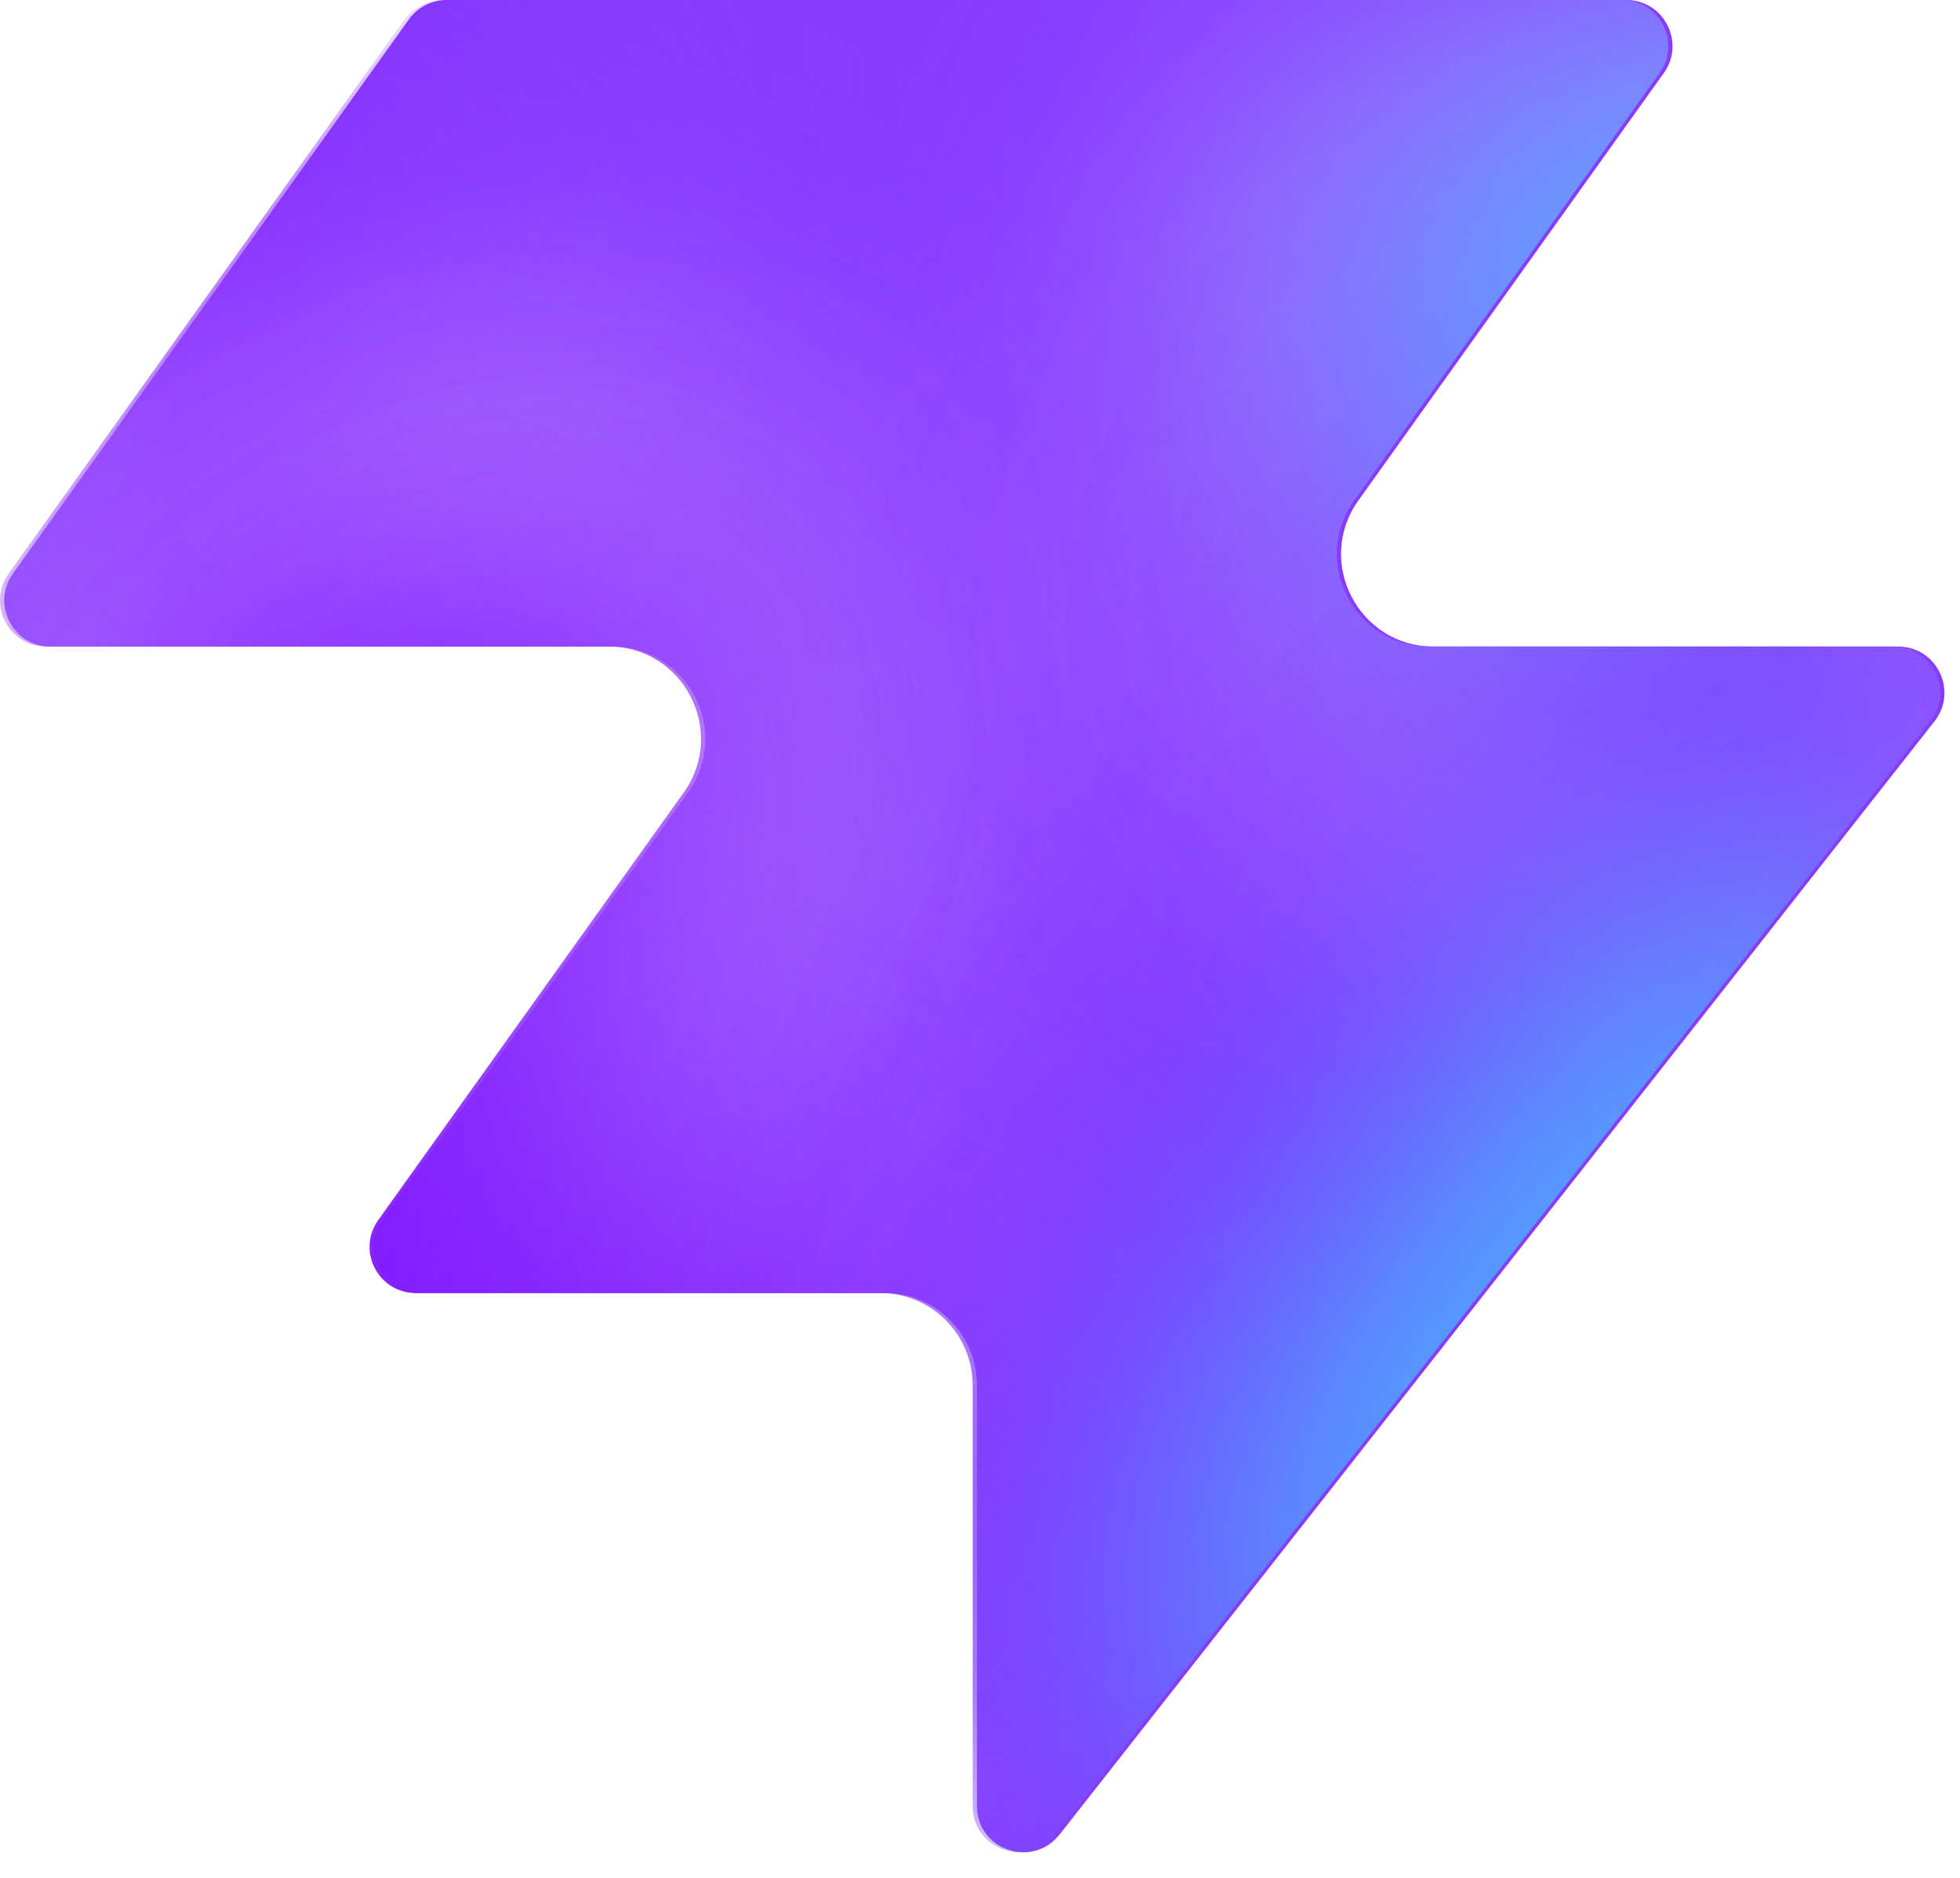
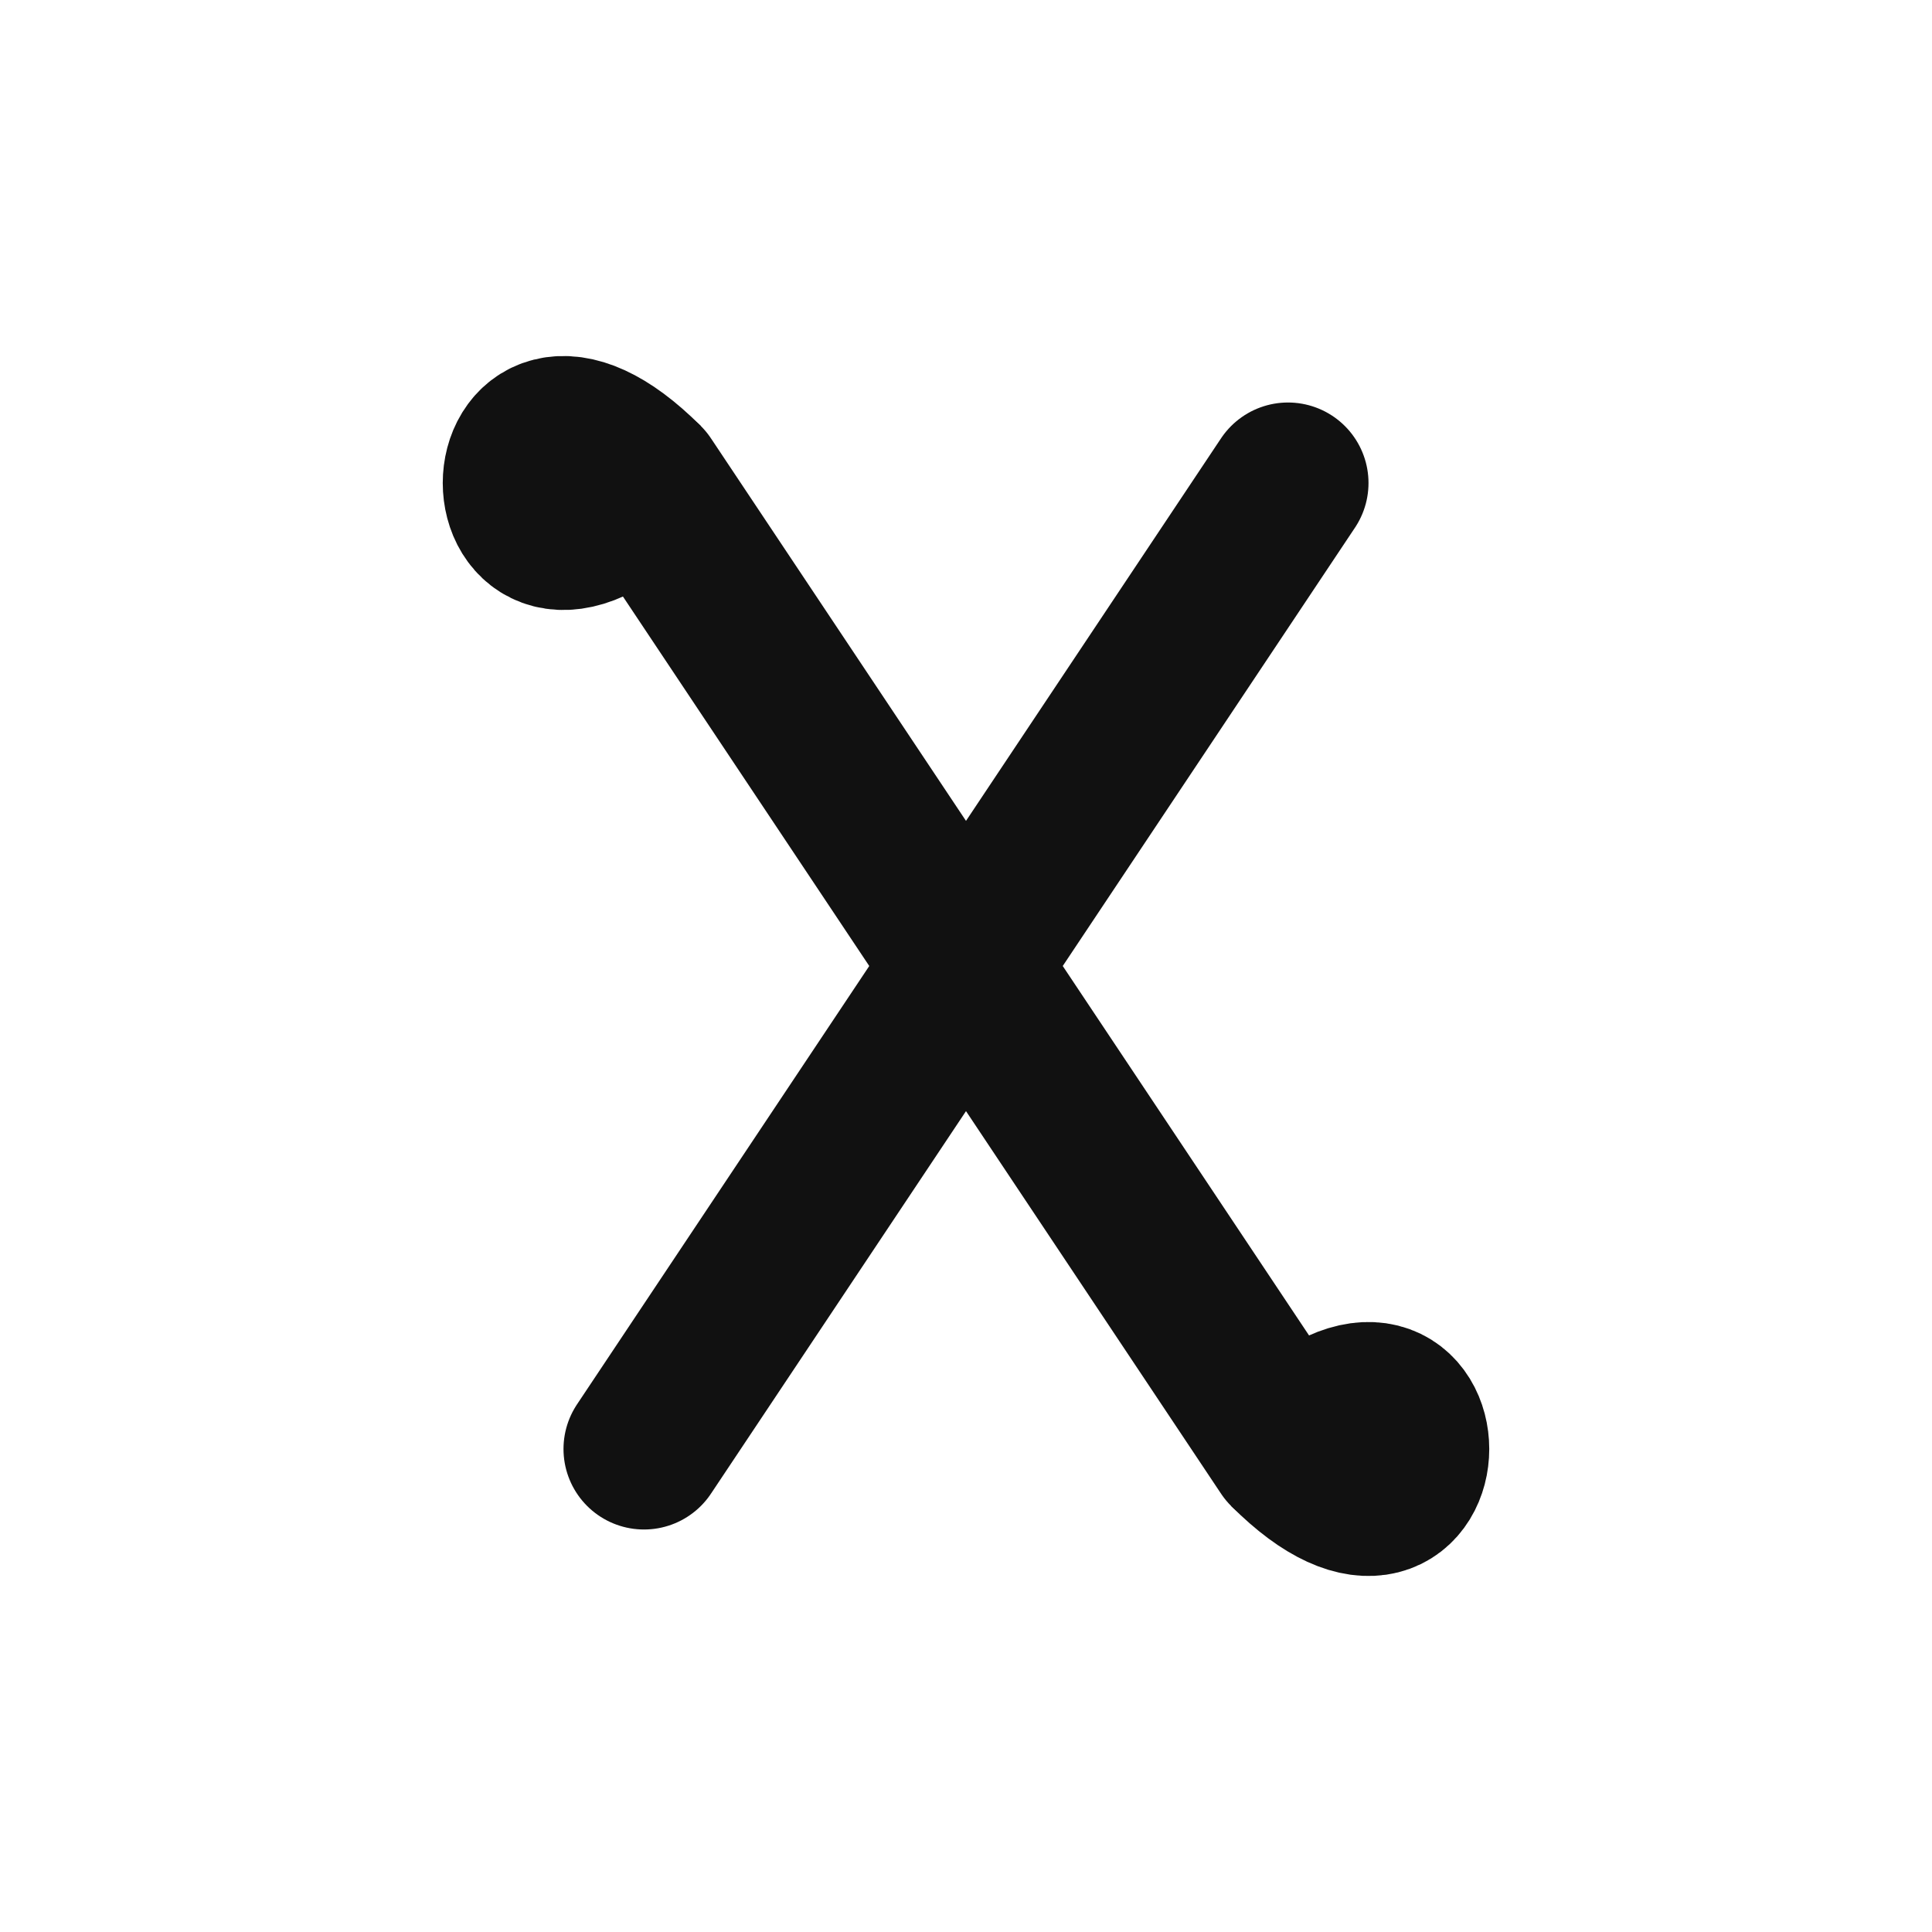
- <svg xmlns="http://www.w3.org/2000/svg" width="48" height="46" fill="none" viewBox="0 0 48 46">
-   <path fill="#863bff" d="M25.946 44.938c-.664.845-2.021.375-2.021-.698V33.937a2.26 2.26 0 0 0-2.262-2.262H10.287c-.92 0-1.456-1.04-.92-1.788l7.48-10.471c1.07-1.497 0-3.578-1.842-3.578H1.237c-.92 0-1.456-1.04-.92-1.788L10.013.474c.214-.297.556-.474.92-.474h28.894c.92 0 1.456 1.04.92 1.788l-7.48 10.471c-1.07 1.498 0 3.579 1.842 3.579h11.377c.943 0 1.473 1.088.89 1.83L25.947 44.94z" style="fill:#863bff;fill:color(display-p3 .525 .23 1);fill-opacity:1" />
-   <mask id="a" width="48" height="46" x="0" y="0" maskUnits="userSpaceOnUse" style="mask-type:alpha">
-     <path fill="#000" d="M25.842 44.938c-.664.844-2.021.375-2.021-.698V33.937a2.26 2.26 0 0 0-2.262-2.262H10.183c-.92 0-1.456-1.04-.92-1.788l7.48-10.471c1.07-1.498 0-3.579-1.842-3.579H1.133c-.92 0-1.456-1.04-.92-1.787L9.91.473c.214-.297.556-.474.92-.474h28.894c.92 0 1.456 1.04.92 1.788l-7.48 10.471c-1.07 1.498 0 3.578 1.842 3.578h11.377c.943 0 1.473 1.088.89 1.832L25.843 44.94z" style="fill:#000;fill-opacity:1" />
-   </mask>
-   <g mask="url(#a)">
-     <g filter="url(#b)">
-       <ellipse cx="5.508" cy="14.704" fill="#ede6ff" rx="5.508" ry="14.704" style="fill:#ede6ff;fill:color(display-p3 .927 .903 1);fill-opacity:1" transform="matrix(.00324 1 1 -.00324 -4.47 31.516)" />
-     </g>
-     <g filter="url(#c)">
-       <ellipse cx="10.399" cy="29.851" fill="#ede6ff" rx="10.399" ry="29.851" style="fill:#ede6ff;fill:color(display-p3 .927 .903 1);fill-opacity:1" transform="matrix(.00324 1 1 -.00324 -39.328 7.883)" />
-     </g>
-     <g filter="url(#d)">
-       <ellipse cx="5.508" cy="30.487" fill="#7e14ff" rx="5.508" ry="30.487" style="fill:#7e14ff;fill:color(display-p3 .492 .077 1);fill-opacity:1" transform="rotate(89.814 -25.913 -14.639)scale(1 -1)" />
-     </g>
-     <g filter="url(#e)">
-       <ellipse cx="5.508" cy="30.599" fill="#7e14ff" rx="5.508" ry="30.599" style="fill:#7e14ff;fill:color(display-p3 .492 .077 1);fill-opacity:1" transform="rotate(89.814 -32.644 -3.334)scale(1 -1)" />
-     </g>
-     <g filter="url(#f)">
-       <ellipse cx="5.508" cy="30.599" fill="#7e14ff" rx="5.508" ry="30.599" style="fill:#7e14ff;fill:color(display-p3 .492 .077 1);fill-opacity:1" transform="matrix(.00324 1 1 -.00324 -34.34 30.47)" />
-     </g>
-     <g filter="url(#g)">
-       <ellipse cx="14.072" cy="22.078" fill="#ede6ff" rx="14.072" ry="22.078" style="fill:#ede6ff;fill:color(display-p3 .927 .903 1);fill-opacity:1" transform="rotate(93.35 24.506 48.493)scale(-1 1)" />
-     </g>
-     <g filter="url(#h)">
-       <ellipse cx="3.47" cy="21.501" fill="#7e14ff" rx="3.47" ry="21.501" style="fill:#7e14ff;fill:color(display-p3 .492 .077 1);fill-opacity:1" transform="rotate(89.009 28.708 47.59)scale(-1 1)" />
-     </g>
-     <g filter="url(#i)">
-       <ellipse cx="3.47" cy="21.501" fill="#7e14ff" rx="3.47" ry="21.501" style="fill:#7e14ff;fill:color(display-p3 .492 .077 1);fill-opacity:1" transform="rotate(89.009 28.708 47.59)scale(-1 1)" />
-     </g>
-     <g filter="url(#j)">
-       <ellipse cx=".387" cy="8.972" fill="#7e14ff" rx="4.407" ry="29.108" style="fill:#7e14ff;fill:color(display-p3 .492 .077 1);fill-opacity:1" transform="rotate(39.51 .387 8.972)" />
-     </g>
-     <g filter="url(#k)">
-       <ellipse cx="47.523" cy="-6.092" fill="#7e14ff" rx="4.407" ry="29.108" style="fill:#7e14ff;fill:color(display-p3 .492 .077 1);fill-opacity:1" transform="rotate(37.892 47.523 -6.092)" />
-     </g>
-     <g filter="url(#l)">
-       <ellipse cx="41.412" cy="6.333" fill="#47bfff" rx="5.971" ry="9.665" style="fill:#47bfff;fill:color(display-p3 .28 .748 1);fill-opacity:1" transform="rotate(37.892 41.412 6.333)" />
-     </g>
-     <g filter="url(#m)">
-       <ellipse cx="-1.879" cy="38.332" fill="#7e14ff" rx="4.407" ry="29.108" style="fill:#7e14ff;fill:color(display-p3 .492 .077 1);fill-opacity:1" transform="rotate(37.892 -1.88 38.332)" />
-     </g>
-     <g filter="url(#n)">
-       <ellipse cx="-1.879" cy="38.332" fill="#7e14ff" rx="4.407" ry="29.108" style="fill:#7e14ff;fill:color(display-p3 .492 .077 1);fill-opacity:1" transform="rotate(37.892 -1.88 38.332)" />
-     </g>
-     <g filter="url(#o)">
-       <ellipse cx="35.651" cy="29.907" fill="#7e14ff" rx="4.407" ry="29.108" style="fill:#7e14ff;fill:color(display-p3 .492 .077 1);fill-opacity:1" transform="rotate(37.892 35.651 29.907)" />
-     </g>
-     <g filter="url(#p)">
-       <ellipse cx="38.418" cy="32.4" fill="#47bfff" rx="5.971" ry="15.297" style="fill:#47bfff;fill:color(display-p3 .28 .748 1);fill-opacity:1" transform="rotate(37.892 38.418 32.4)" />
-     </g>
-   </g>
-   <defs>
-     <filter id="b" width="60.045" height="41.654" x="-19.77" y="16.149" color-interpolation-filters="sRGB" filterUnits="userSpaceOnUse">
-       <feFlood flood-opacity="0" result="BackgroundImageFix" />
-       <feBlend in="SourceGraphic" in2="BackgroundImageFix" result="shape" />
-       <feGaussianBlur result="effect1_foregroundBlur_2002_17158" stdDeviation="7.659" />
-     </filter>
-     <filter id="c" width="90.34" height="51.437" x="-54.613" y="-7.533" color-interpolation-filters="sRGB" filterUnits="userSpaceOnUse">
-       <feFlood flood-opacity="0" result="BackgroundImageFix" />
-       <feBlend in="SourceGraphic" in2="BackgroundImageFix" result="shape" />
-       <feGaussianBlur result="effect1_foregroundBlur_2002_17158" stdDeviation="7.659" />
-     </filter>
-     <filter id="d" width="79.355" height="29.4" x="-49.64" y="2.03" color-interpolation-filters="sRGB" filterUnits="userSpaceOnUse">
-       <feFlood flood-opacity="0" result="BackgroundImageFix" />
-       <feBlend in="SourceGraphic" in2="BackgroundImageFix" result="shape" />
-       <feGaussianBlur result="effect1_foregroundBlur_2002_17158" stdDeviation="4.596" />
-     </filter>
-     <filter id="e" width="79.579" height="29.4" x="-45.045" y="20.029" color-interpolation-filters="sRGB" filterUnits="userSpaceOnUse">
-       <feFlood flood-opacity="0" result="BackgroundImageFix" />
-       <feBlend in="SourceGraphic" in2="BackgroundImageFix" result="shape" />
-       <feGaussianBlur result="effect1_foregroundBlur_2002_17158" stdDeviation="4.596" />
-     </filter>
-     <filter id="f" width="79.579" height="29.4" x="-43.513" y="21.178" color-interpolation-filters="sRGB" filterUnits="userSpaceOnUse">
-       <feFlood flood-opacity="0" result="BackgroundImageFix" />
-       <feBlend in="SourceGraphic" in2="BackgroundImageFix" result="shape" />
-       <feGaussianBlur result="effect1_foregroundBlur_2002_17158" stdDeviation="4.596" />
-     </filter>
-     <filter id="g" width="74.749" height="58.852" x="15.756" y="-17.901" color-interpolation-filters="sRGB" filterUnits="userSpaceOnUse">
-       <feFlood flood-opacity="0" result="BackgroundImageFix" />
-       <feBlend in="SourceGraphic" in2="BackgroundImageFix" result="shape" />
-       <feGaussianBlur result="effect1_foregroundBlur_2002_17158" stdDeviation="7.659" />
-     </filter>
-     <filter id="h" width="61.377" height="25.362" x="23.548" y="2.284" color-interpolation-filters="sRGB" filterUnits="userSpaceOnUse">
-       <feFlood flood-opacity="0" result="BackgroundImageFix" />
-       <feBlend in="SourceGraphic" in2="BackgroundImageFix" result="shape" />
-       <feGaussianBlur result="effect1_foregroundBlur_2002_17158" stdDeviation="4.596" />
-     </filter>
-     <filter id="i" width="61.377" height="25.362" x="23.548" y="2.284" color-interpolation-filters="sRGB" filterUnits="userSpaceOnUse">
-       <feFlood flood-opacity="0" result="BackgroundImageFix" />
-       <feBlend in="SourceGraphic" in2="BackgroundImageFix" result="shape" />
-       <feGaussianBlur result="effect1_foregroundBlur_2002_17158" stdDeviation="4.596" />
-     </filter>
-     <filter id="j" width="56.045" height="63.649" x="-27.636" y="-22.853" color-interpolation-filters="sRGB" filterUnits="userSpaceOnUse">
-       <feFlood flood-opacity="0" result="BackgroundImageFix" />
-       <feBlend in="SourceGraphic" in2="BackgroundImageFix" result="shape" />
-       <feGaussianBlur result="effect1_foregroundBlur_2002_17158" stdDeviation="4.596" />
-     </filter>
-     <filter id="k" width="54.814" height="64.646" x="20.116" y="-38.415" color-interpolation-filters="sRGB" filterUnits="userSpaceOnUse">
-       <feFlood flood-opacity="0" result="BackgroundImageFix" />
-       <feBlend in="SourceGraphic" in2="BackgroundImageFix" result="shape" />
-       <feGaussianBlur result="effect1_foregroundBlur_2002_17158" stdDeviation="4.596" />
-     </filter>
-     <filter id="l" width="33.541" height="35.313" x="24.641" y="-11.323" color-interpolation-filters="sRGB" filterUnits="userSpaceOnUse">
-       <feFlood flood-opacity="0" result="BackgroundImageFix" />
-       <feBlend in="SourceGraphic" in2="BackgroundImageFix" result="shape" />
-       <feGaussianBlur result="effect1_foregroundBlur_2002_17158" stdDeviation="4.596" />
-     </filter>
-     <filter id="m" width="54.814" height="64.646" x="-29.286" y="6.009" color-interpolation-filters="sRGB" filterUnits="userSpaceOnUse">
-       <feFlood flood-opacity="0" result="BackgroundImageFix" />
-       <feBlend in="SourceGraphic" in2="BackgroundImageFix" result="shape" />
-       <feGaussianBlur result="effect1_foregroundBlur_2002_17158" stdDeviation="4.596" />
-     </filter>
-     <filter id="n" width="54.814" height="64.646" x="-29.286" y="6.009" color-interpolation-filters="sRGB" filterUnits="userSpaceOnUse">
-       <feFlood flood-opacity="0" result="BackgroundImageFix" />
-       <feBlend in="SourceGraphic" in2="BackgroundImageFix" result="shape" />
-       <feGaussianBlur result="effect1_foregroundBlur_2002_17158" stdDeviation="4.596" />
-     </filter>
-     <filter id="o" width="54.814" height="64.646" x="8.244" y="-2.416" color-interpolation-filters="sRGB" filterUnits="userSpaceOnUse">
-       <feFlood flood-opacity="0" result="BackgroundImageFix" />
-       <feBlend in="SourceGraphic" in2="BackgroundImageFix" result="shape" />
-       <feGaussianBlur result="effect1_foregroundBlur_2002_17158" stdDeviation="4.596" />
-     </filter>
-     <filter id="p" width="39.409" height="43.623" x="18.713" y="10.588" color-interpolation-filters="sRGB" filterUnits="userSpaceOnUse">
-       <feFlood flood-opacity="0" result="BackgroundImageFix" />
-       <feBlend in="SourceGraphic" in2="BackgroundImageFix" result="shape" />
-       <feGaussianBlur result="effect1_foregroundBlur_2002_17158" stdDeviation="4.596" />
-     </filter>
-   </defs>
+ <svg xmlns="http://www.w3.org/2000/svg" viewBox="0 0 24 24">
+   <path d="M8 6 L16 18" stroke="#111" stroke-width="2" fill="none" stroke-linecap="round" />
+   <path d="M16 6 L8 18" stroke="#111" stroke-width="2" fill="none" stroke-linecap="round" />
+   <path d="M12 12 L12 12" stroke="#111" stroke-width="2" fill="none" />
+   <path d="M8 6 C6 4 6 8 8 6" stroke="#111" stroke-width="2" fill="none" />
+   <path d="M16 18 C18 16 18 20 16 18" stroke="#111" stroke-width="2" fill="none" />
</svg>
